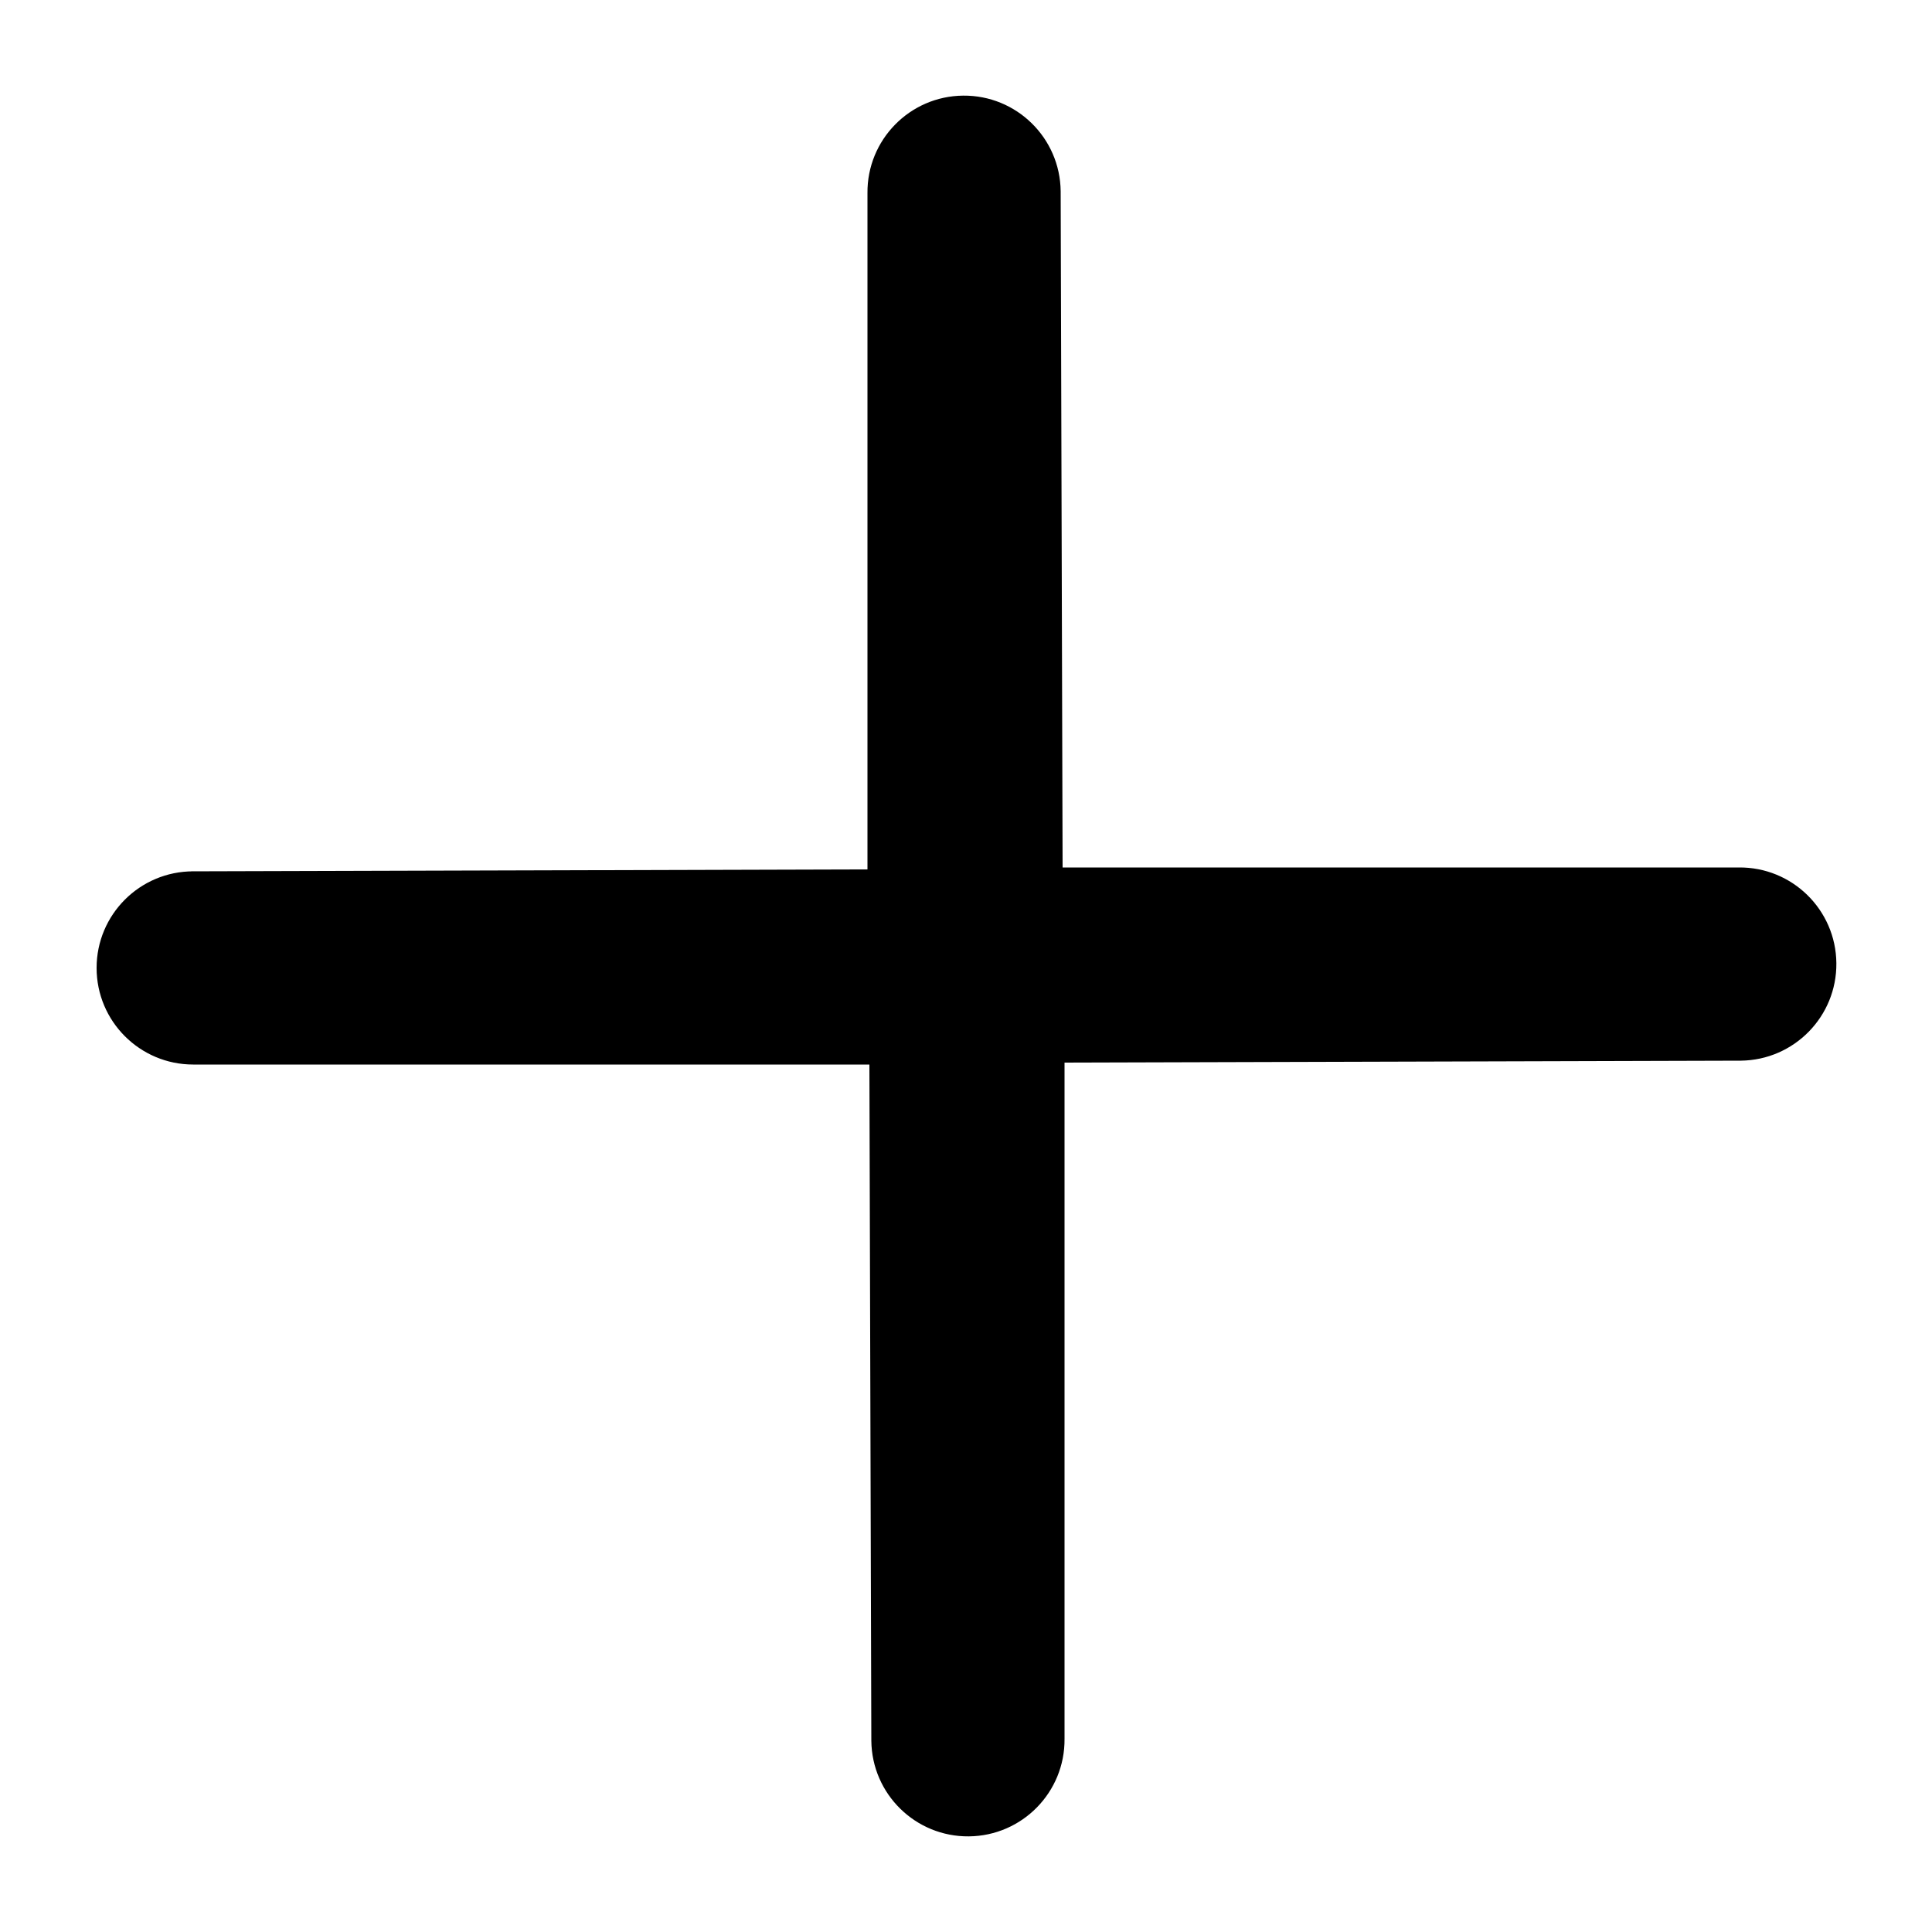
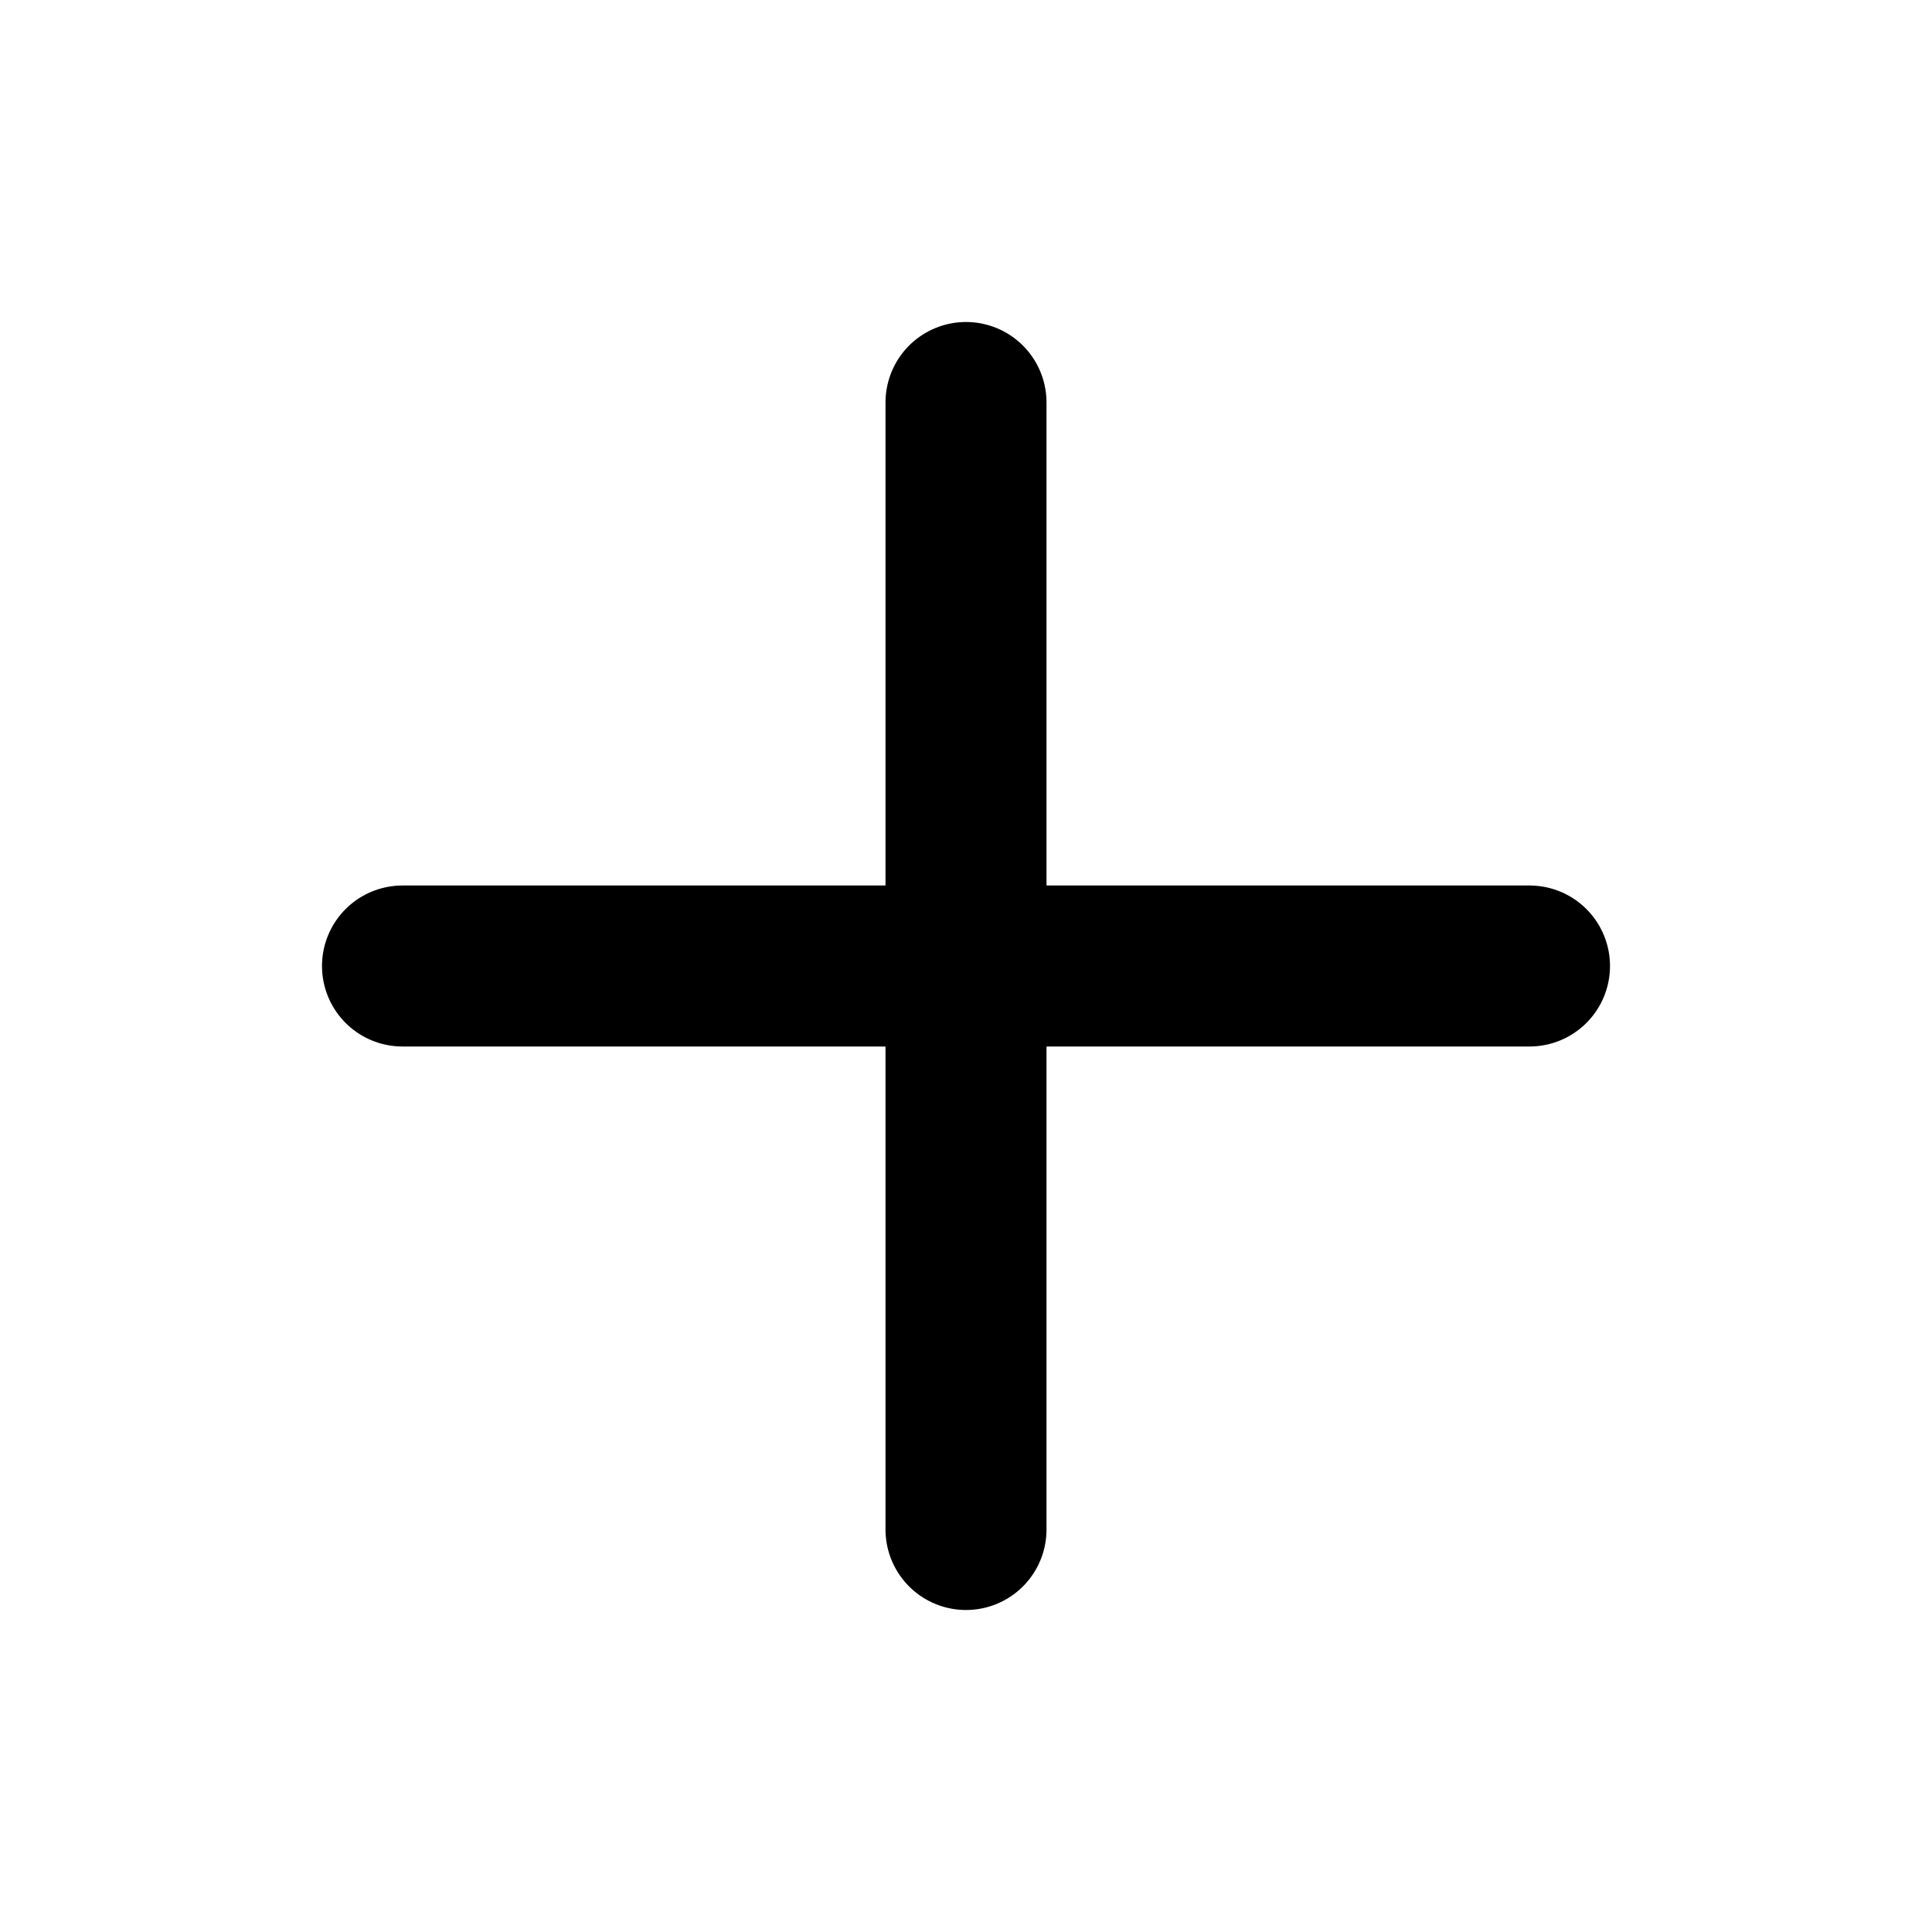
- <svg xmlns="http://www.w3.org/2000/svg" fill="none" class="icon icon-plus" viewBox="0 0 10 10">
-   <path fill="currentColor" fill-rule="evenodd" d="M1 4.51a.5.5 0 0 0 0 1h3.5l.01 3.5a.5.5 0 0 0 1-.01V5.5l3.5-.01a.5.5 0 0 0-.01-1H5.5L5.49.99a.5.5 0 0 0-1 .01v3.5l-3.5.01z" clip-rule="evenodd" />
+ <svg xmlns="http://www.w3.org/2000/svg" viewBox="0 0 24 24" fill="none" stroke="currentColor" stroke-width="2" stroke-linecap="round" stroke-linejoin="round" class="size-full">
+   <path d="M5 12h14M12 5v14" />
</svg>
